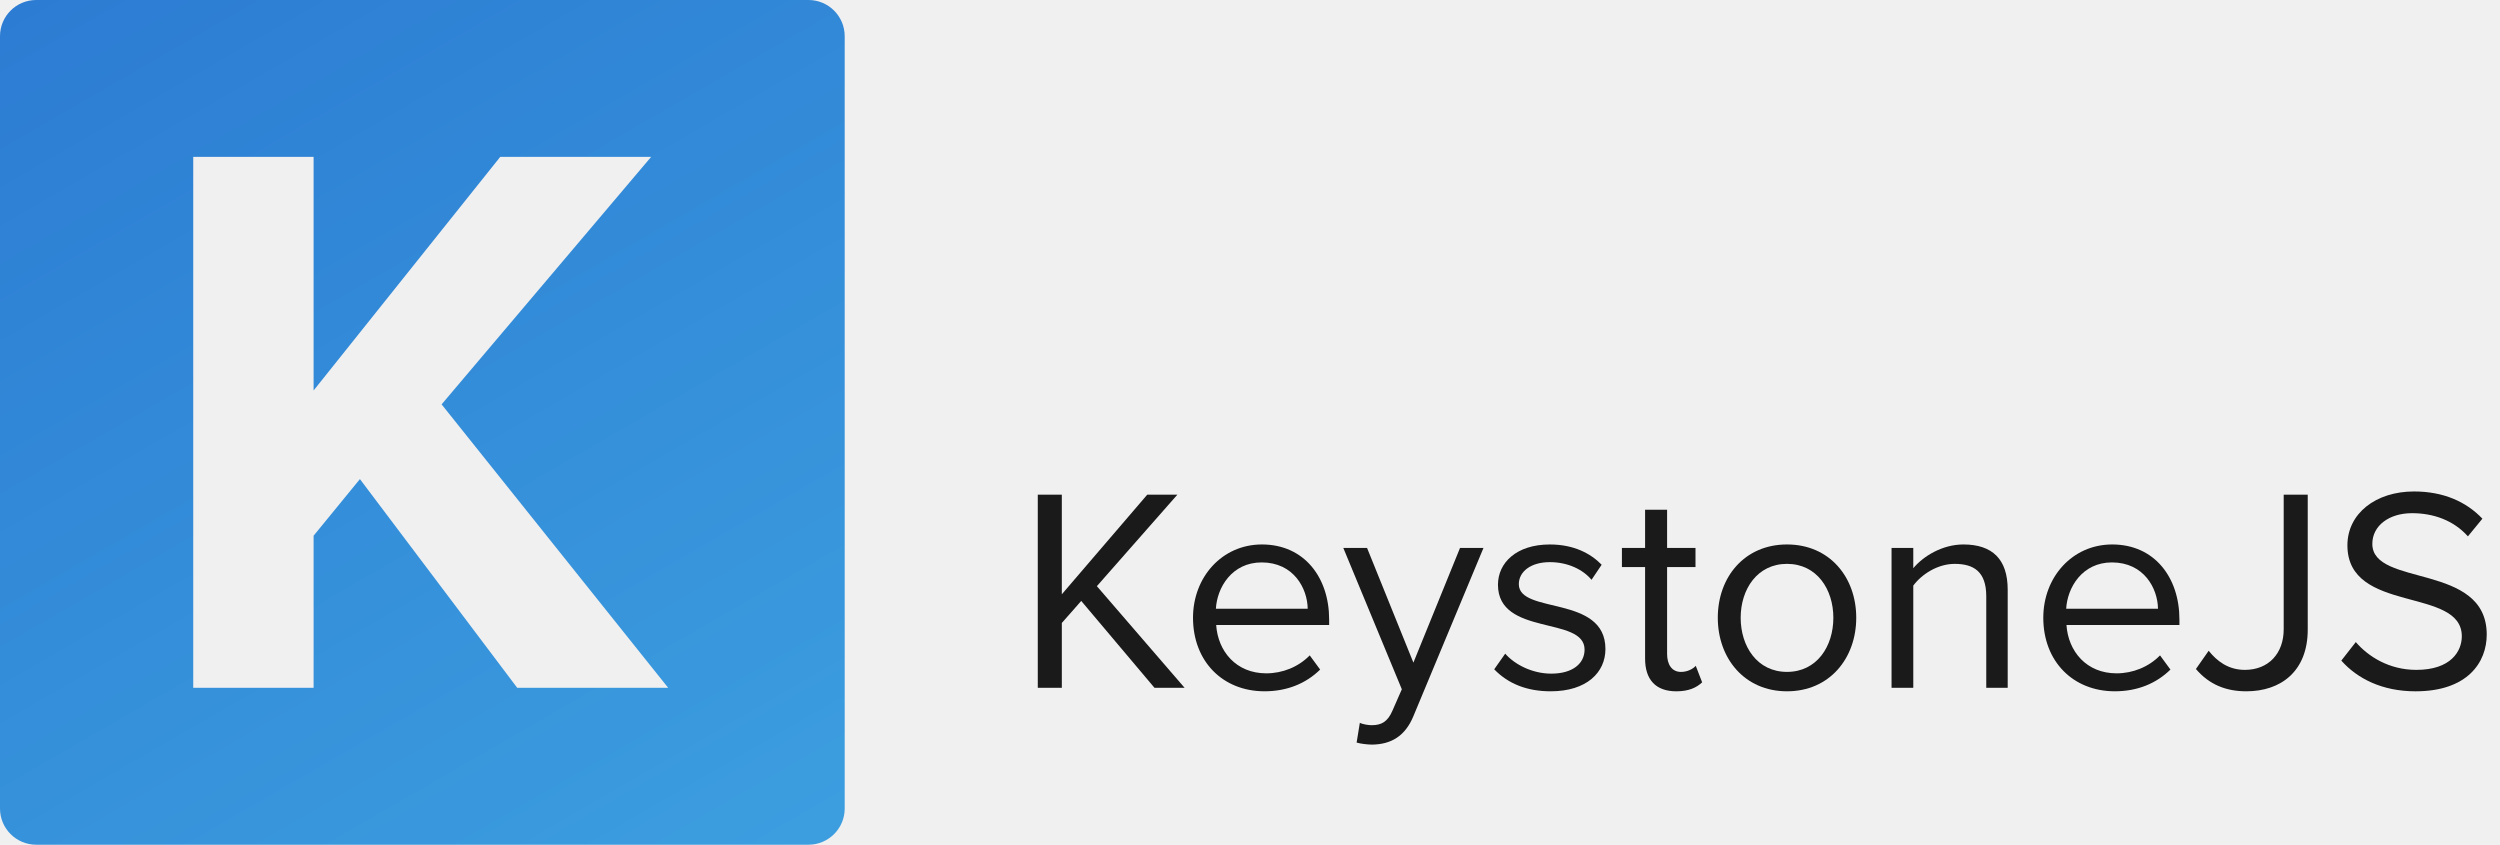
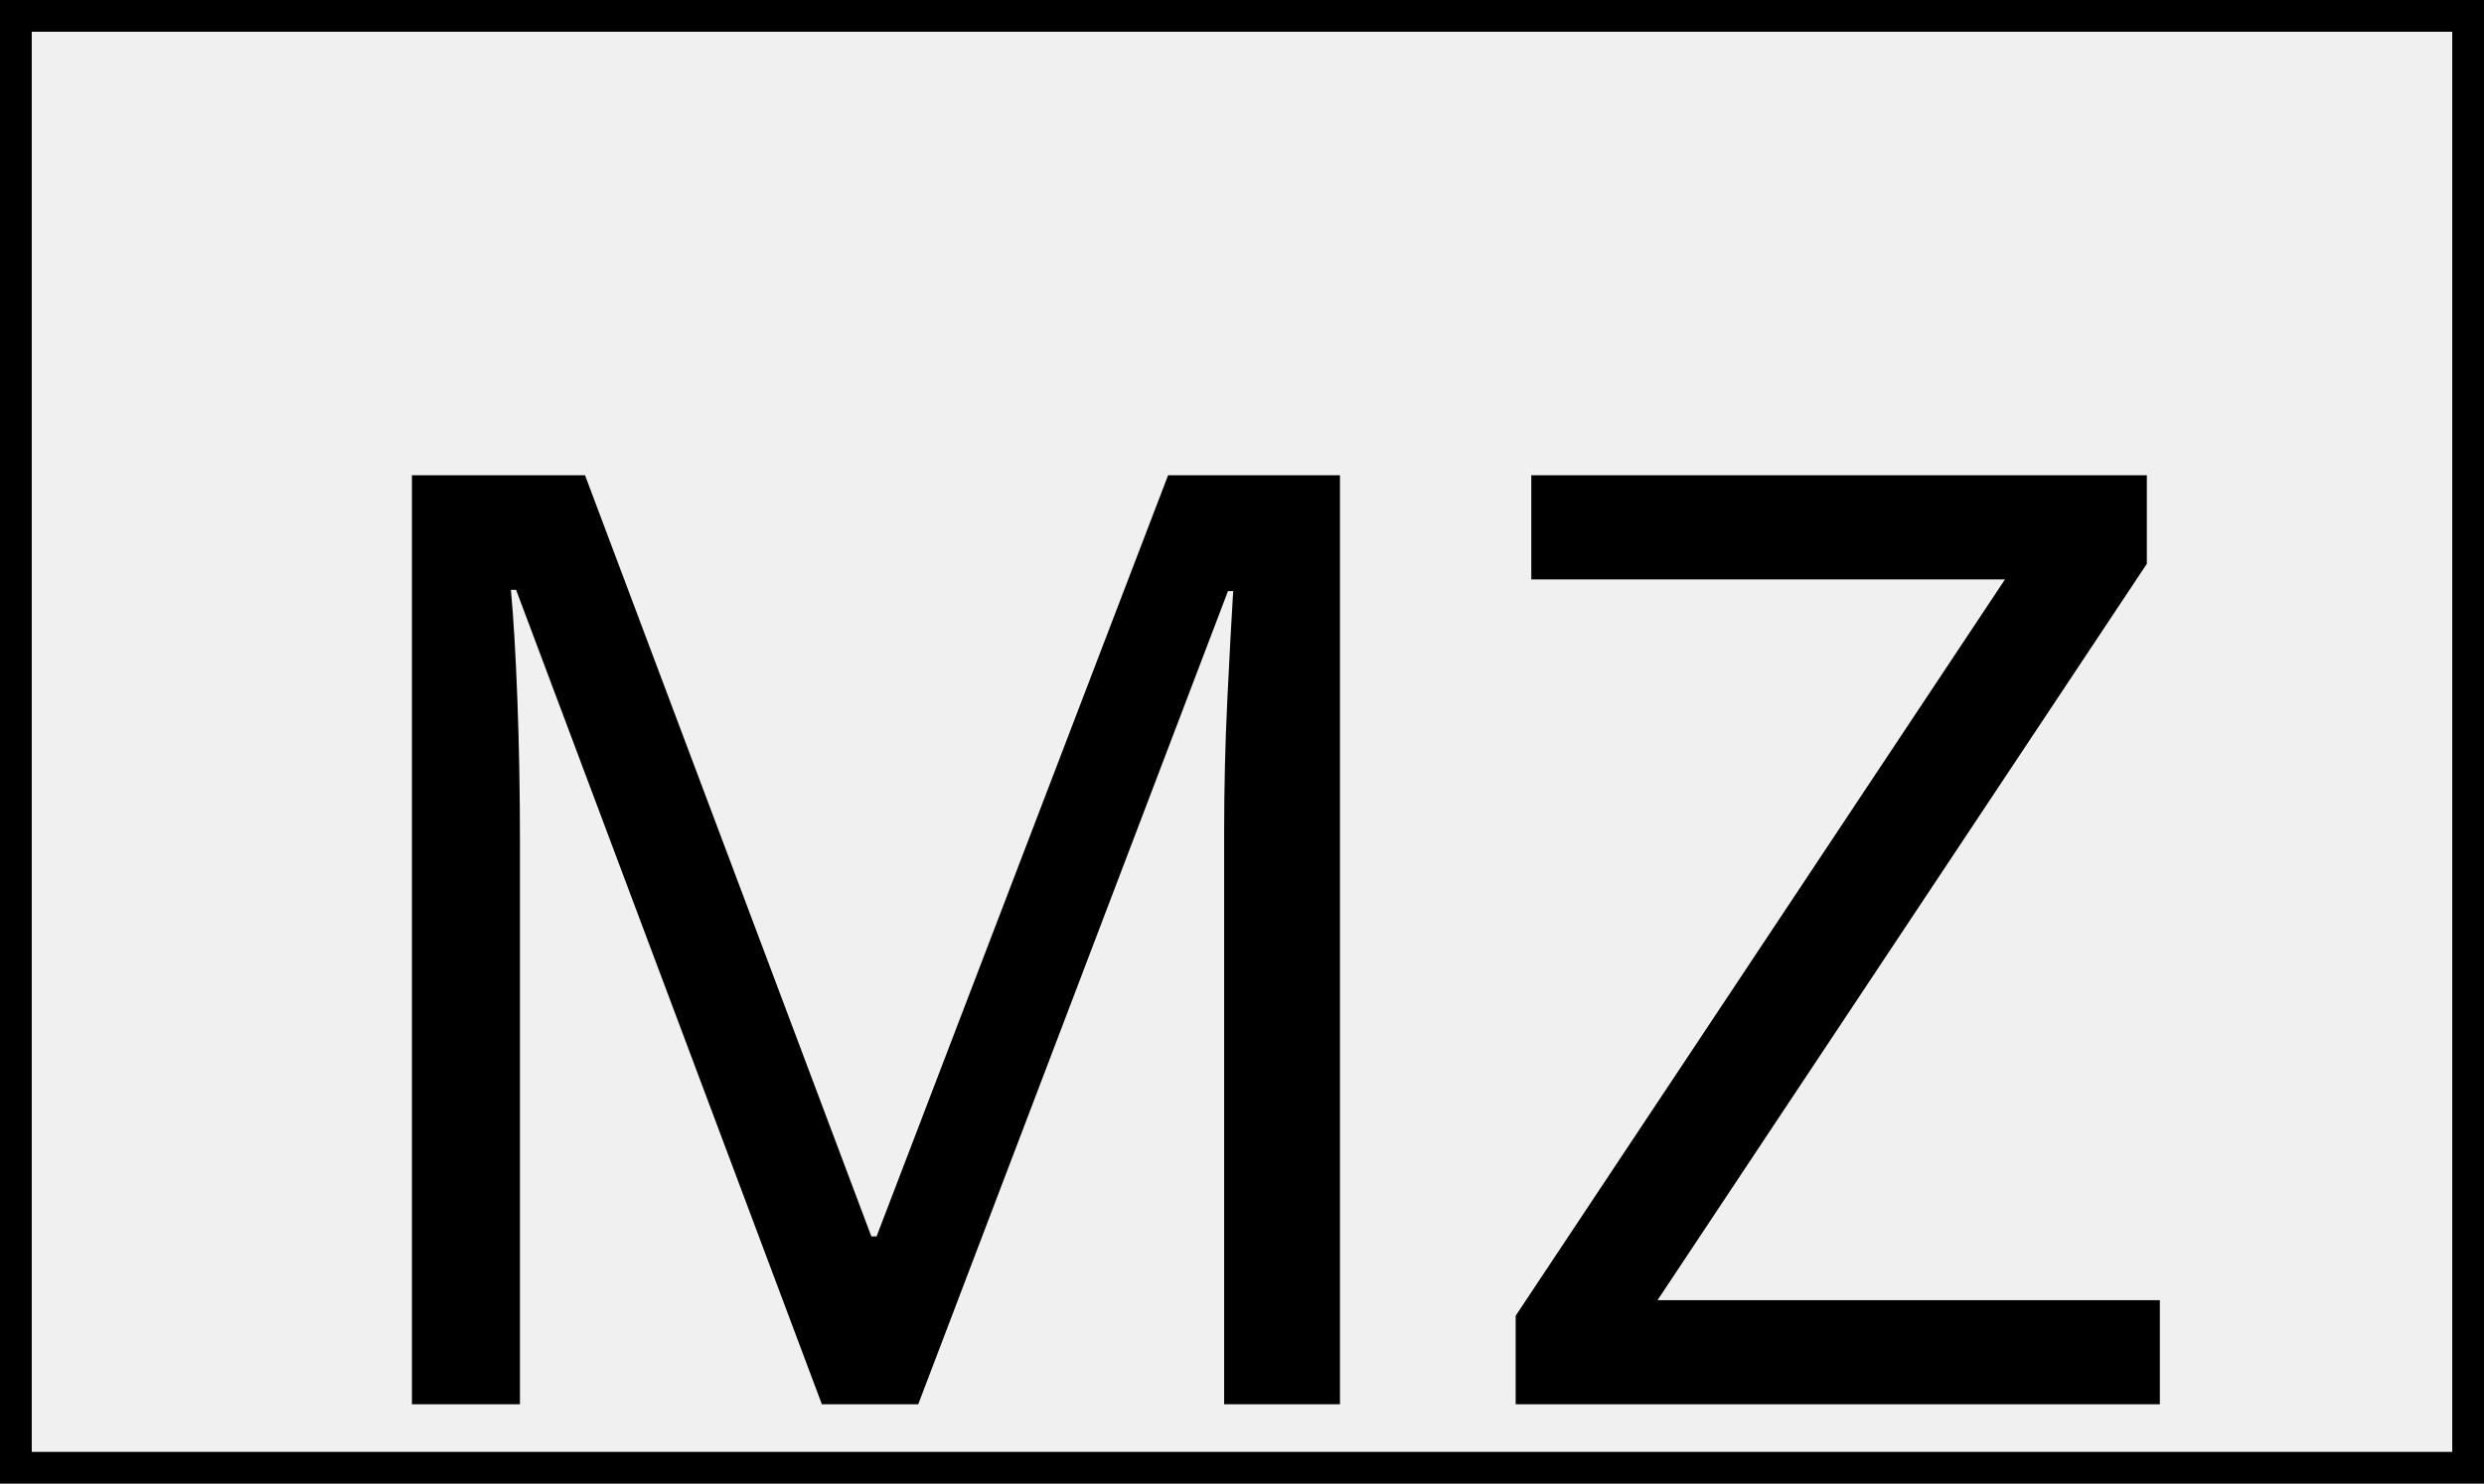
- <svg xmlns="http://www.w3.org/2000/svg" version="1.1" id="Layer_1" x="0px" y="0px" width="207.173px" height="70px" viewBox="0 0 207.173 70" enable-background="new 0 0 207.173 70" xml:space="preserve">
-   <linearGradient id="SVGID_1_" gradientUnits="userSpaceOnUse" x1="58.356" y1="75.456" x2="11.643" y2="-5.454">
-     <stop offset="0" style="stop-color:#3C9EDF" />
-     <stop offset="1" style="stop-color:#2C7CD3" />
-   </linearGradient>
-   <path fill-rule="evenodd" clip-rule="evenodd" fill="url(#SVGID_1_)" d="M3,0h64c1.656,0,3,1.343,3,3v64c0,1.657-1.344,3-3,3H3  c-1.657,0-3-1.343-3-3V3C0,1.343,1.343,0,3,0z M36.595,33.51L55.373,57h-12.51L29.826,39.702l-3.838,4.692V57h-9.975V13h9.975  v19.358L41.455,13h12.504L36.595,33.51z" />
-   <g>
-     <path fill="#1A1A1A" d="M95.673,57l-6.072-7.201l-1.608,1.824V57H86V40.991h1.992v8.257l7.081-8.257h2.497l-6.673,7.584L98.169,57   H95.673z" />
-     <path fill="#1A1A1A" d="M98.864,51.191c0-3.36,2.4-6.072,5.713-6.072c3.504,0,5.568,2.736,5.568,6.216v0.456h-9.361   c0.144,2.184,1.656,4.008,4.152,4.008c1.344,0,2.664-0.528,3.6-1.488l0.864,1.176c-1.176,1.152-2.736,1.8-4.608,1.8   C101.336,57.288,98.864,54.816,98.864,51.191z M104.552,46.607c-2.472,0-3.696,2.088-3.792,3.84h7.608   C108.345,48.743,107.193,46.607,104.552,46.607z" />
-     <path fill="#1A1A1A" d="M112.688,59.904c0.264,0.12,0.696,0.192,0.984,0.192c0.792,0,1.32-0.264,1.728-1.224l0.768-1.752   l-4.849-11.713h1.968l3.84,9.504l3.864-9.504h1.944l-5.809,13.945c-0.696,1.68-1.872,2.328-3.408,2.353   c-0.384,0-0.984-0.072-1.296-0.168L112.688,59.904z" />
-     <path fill="#1A1A1A" d="M123.824,55.464l0.912-1.296c0.768,0.888,2.231,1.656,3.816,1.656c1.775,0,2.76-0.84,2.76-1.992   c0-2.808-7.177-1.08-7.177-5.376c0-1.824,1.536-3.336,4.297-3.336c1.992,0,3.384,0.744,4.296,1.68l-0.84,1.248   c-0.696-0.84-1.944-1.464-3.456-1.464c-1.584,0-2.568,0.792-2.568,1.824c0,2.52,7.177,0.864,7.177,5.376   c0,1.944-1.561,3.504-4.537,3.504C126.584,57.288,125,56.688,123.824,55.464z" />
-     <path fill="#1A1A1A" d="M136.327,54.576v-7.584h-1.92v-1.584h1.92v-3.168h1.824v3.168h2.353v1.584h-2.353v7.201   c0,0.864,0.384,1.488,1.152,1.488c0.527,0,0.983-0.24,1.224-0.504l0.528,1.368c-0.456,0.432-1.104,0.744-2.137,0.744   C137.191,57.288,136.327,56.304,136.327,54.576z" />
-     <path fill="#1A1A1A" d="M142.352,51.191c0-3.36,2.208-6.072,5.736-6.072s5.737,2.712,5.737,6.072s-2.209,6.097-5.737,6.097   S142.352,54.552,142.352,51.191z M151.929,51.191c0-2.352-1.368-4.464-3.841-4.464c-2.472,0-3.84,2.112-3.84,4.464   c0,2.376,1.368,4.488,3.84,4.488C150.561,55.68,151.929,53.568,151.929,51.191z" />
-     <path fill="#1A1A1A" d="M164.6,57v-7.584c0-2.064-1.056-2.688-2.616-2.688c-1.416,0-2.736,0.864-3.432,1.8V57h-1.801V45.407h1.801   v1.68c0.815-0.984,2.4-1.968,4.152-1.968c2.4,0,3.672,1.224,3.672,3.744V57H164.6z" />
-     <path fill="#1A1A1A" d="M169.326,51.191c0-3.36,2.4-6.072,5.713-6.072c3.504,0,5.568,2.736,5.568,6.216v0.456h-9.361   c0.145,2.184,1.656,4.008,4.152,4.008c1.345,0,2.665-0.528,3.601-1.488l0.864,1.176c-1.176,1.152-2.736,1.8-4.608,1.8   C171.799,57.288,169.326,54.816,169.326,51.191z M175.015,46.607c-2.472,0-3.696,2.088-3.792,3.84h7.608   C178.808,48.743,177.655,46.607,175.015,46.607z" />
-     <path fill="#1A1A1A" d="M181.974,55.44l1.057-1.512c0.672,0.84,1.608,1.584,3,1.584c1.968,0,3.217-1.368,3.217-3.36V40.991h1.992   v11.185c0,3.456-2.232,5.112-5.089,5.112C184.47,57.288,183.078,56.736,181.974,55.44z" />
-     <path fill="#1A1A1A" d="M194.023,54.744l1.199-1.536c1.033,1.2,2.76,2.304,5.018,2.304c2.855,0,3.768-1.536,3.768-2.784   c0-4.128-9.48-1.824-9.48-7.537c0-2.64,2.352-4.464,5.52-4.464c2.424,0,4.32,0.84,5.666,2.256l-1.201,1.464   c-1.199-1.344-2.881-1.92-4.633-1.92c-1.896,0-3.287,1.032-3.287,2.544c0,3.601,9.48,1.536,9.48,7.513   c0,2.304-1.584,4.705-5.904,4.705C197.406,57.288,195.343,56.232,194.023,54.744z" />
+ <svg xmlns="http://www.w3.org/2000/svg" xmlns:xlink="http://www.w3.org/1999/xlink" width="313px" height="187px" viewBox="0 0 313 187" version="1.1">
+   <defs>
+     <rect id="path-1" x="0" y="0" width="313" height="187" />
+     <mask id="mask-2" maskContentUnits="userSpaceOnUse" maskUnits="objectBoundingBox" x="0" y="0" width="313" height="187" fill="white">
+       <use xlink:href="#path-1" />
+     </mask>
+   </defs>
+   <g id="Page-1" stroke="none" stroke-width="1" fill="none" fill-rule="evenodd">
+     <g id="Group">
+       <text id="MZ" font-family="PlayfairDisplay-Regular, Playfair Display" font-size="164" font-weight="normal" line-spacing="164" fill="#000000">
+         <tspan x="36" y="177">MZ</tspan>
+       </text>
+       <use id="Rectangle-1" stroke="#000000" mask="url(#mask-2)" stroke-width="8" xlink:href="#path-1" />
+     </g>
  </g>
</svg>
